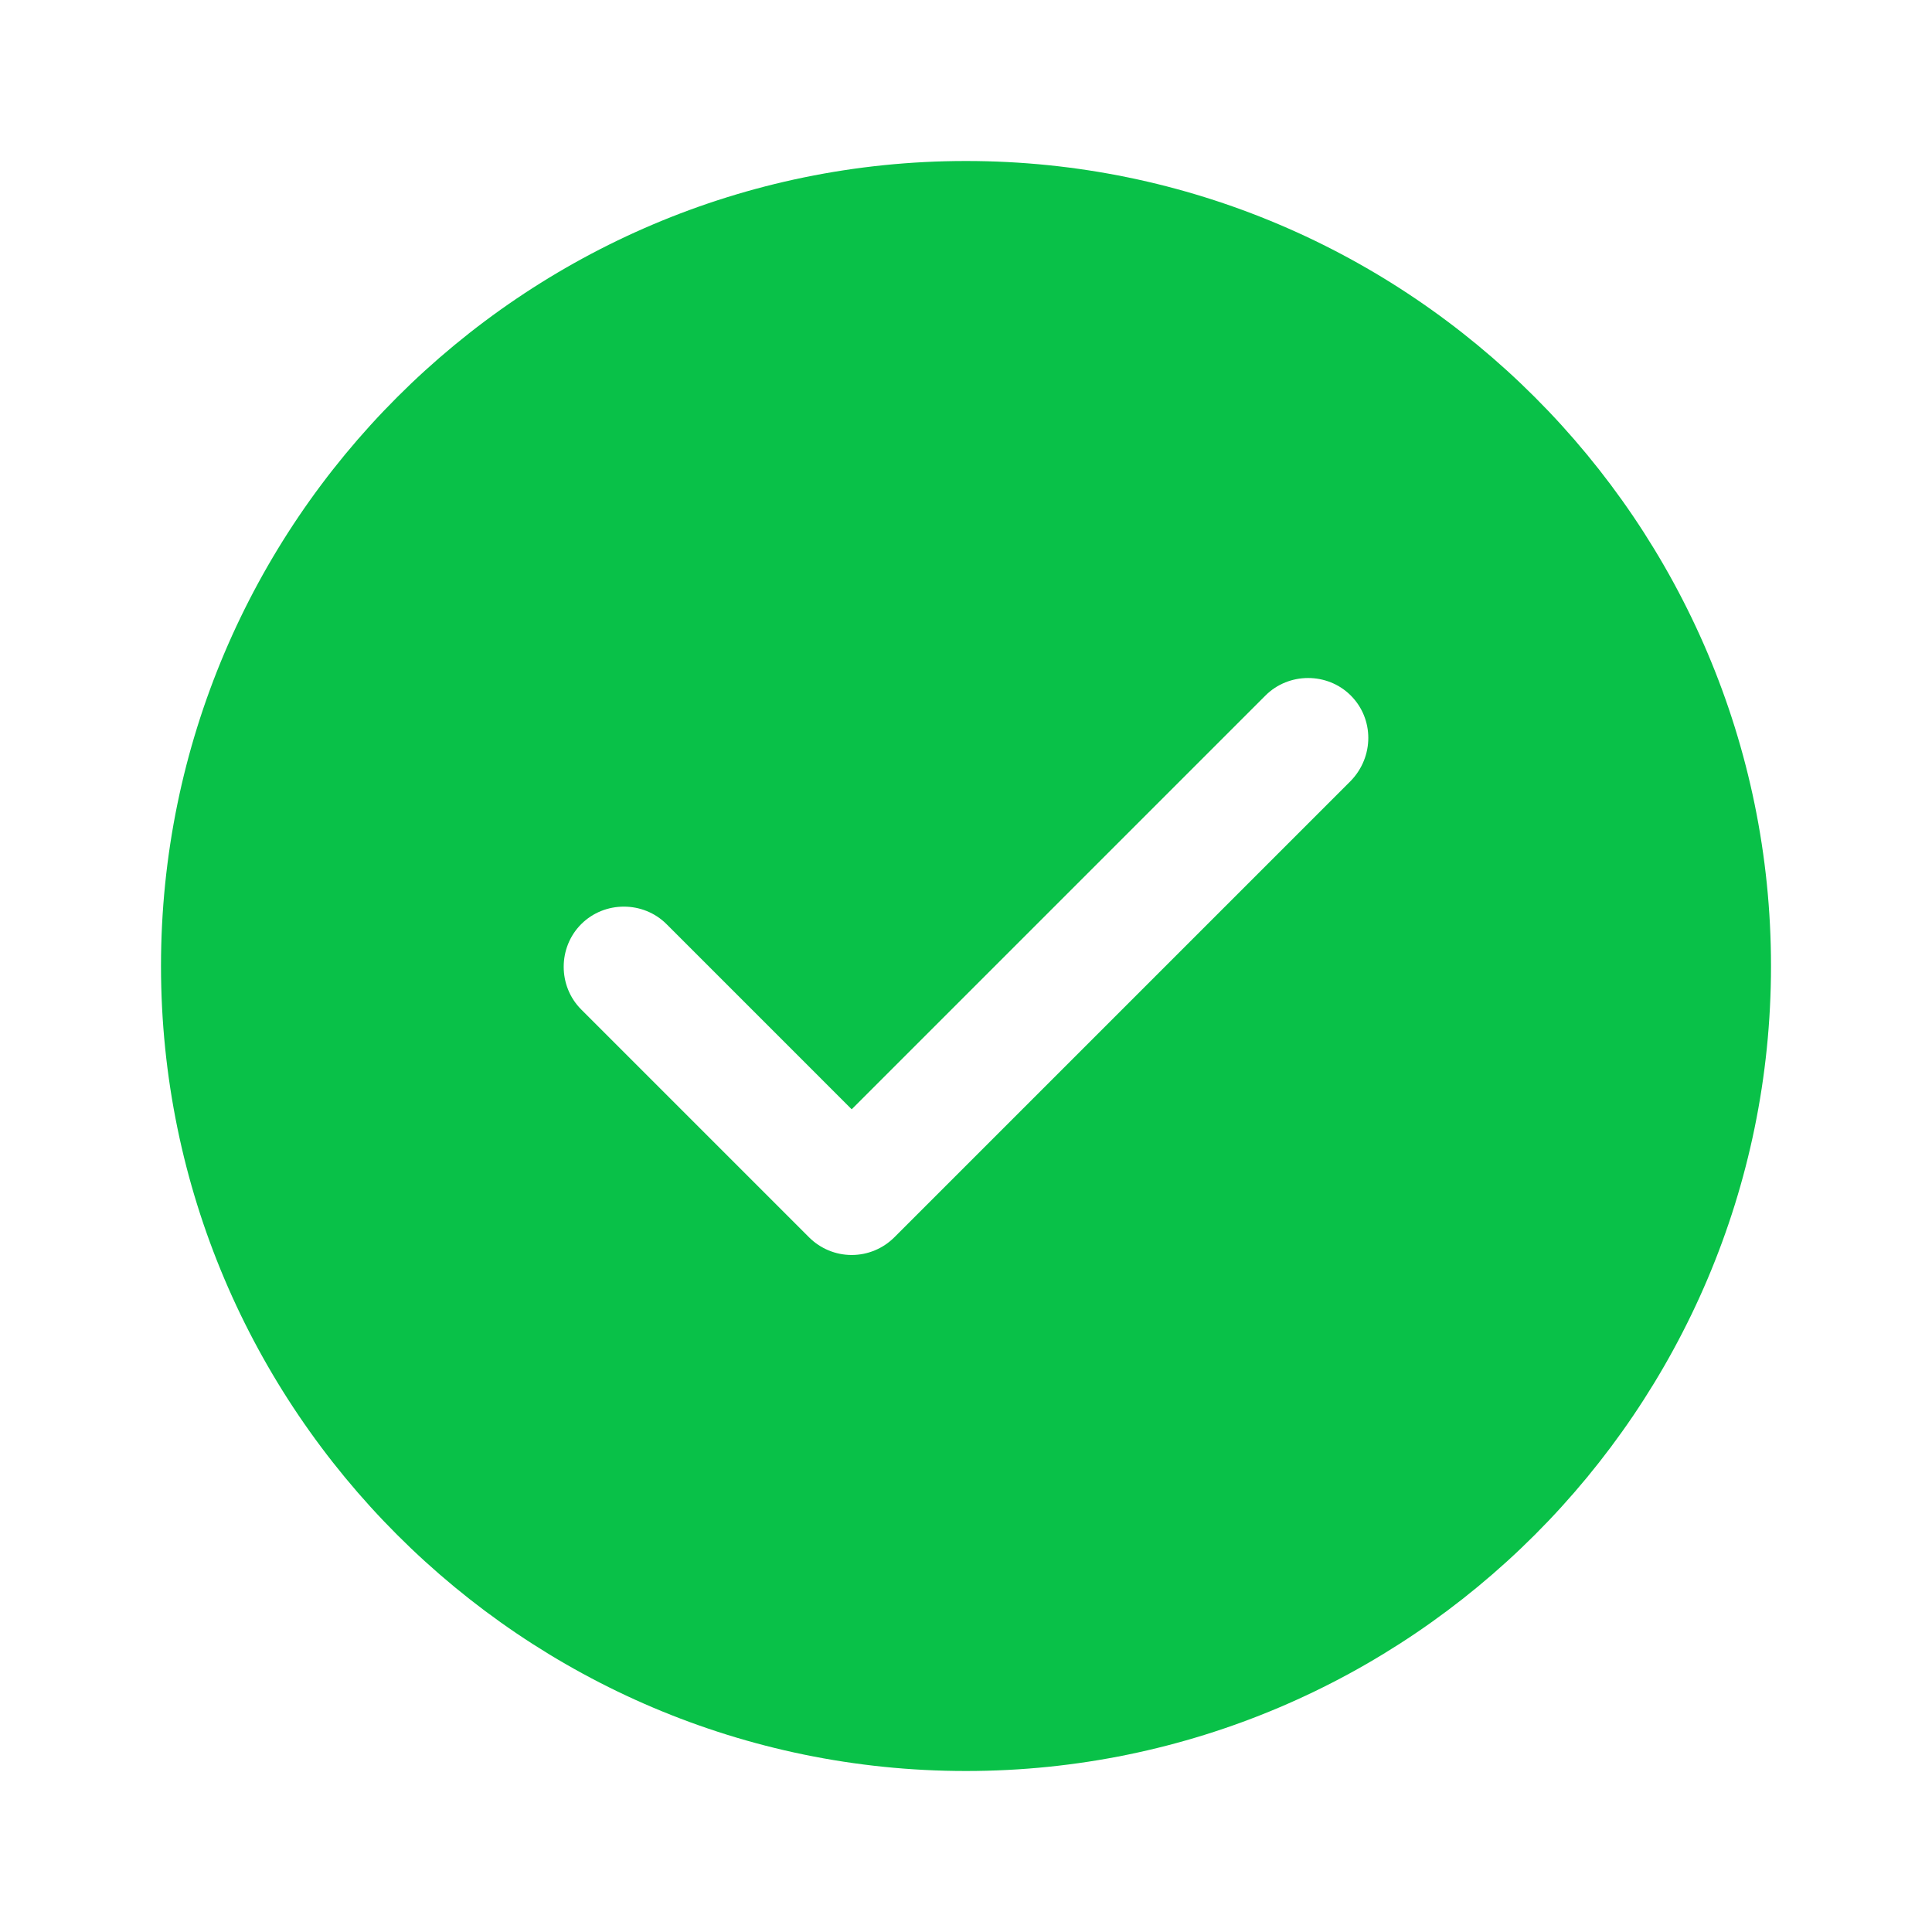
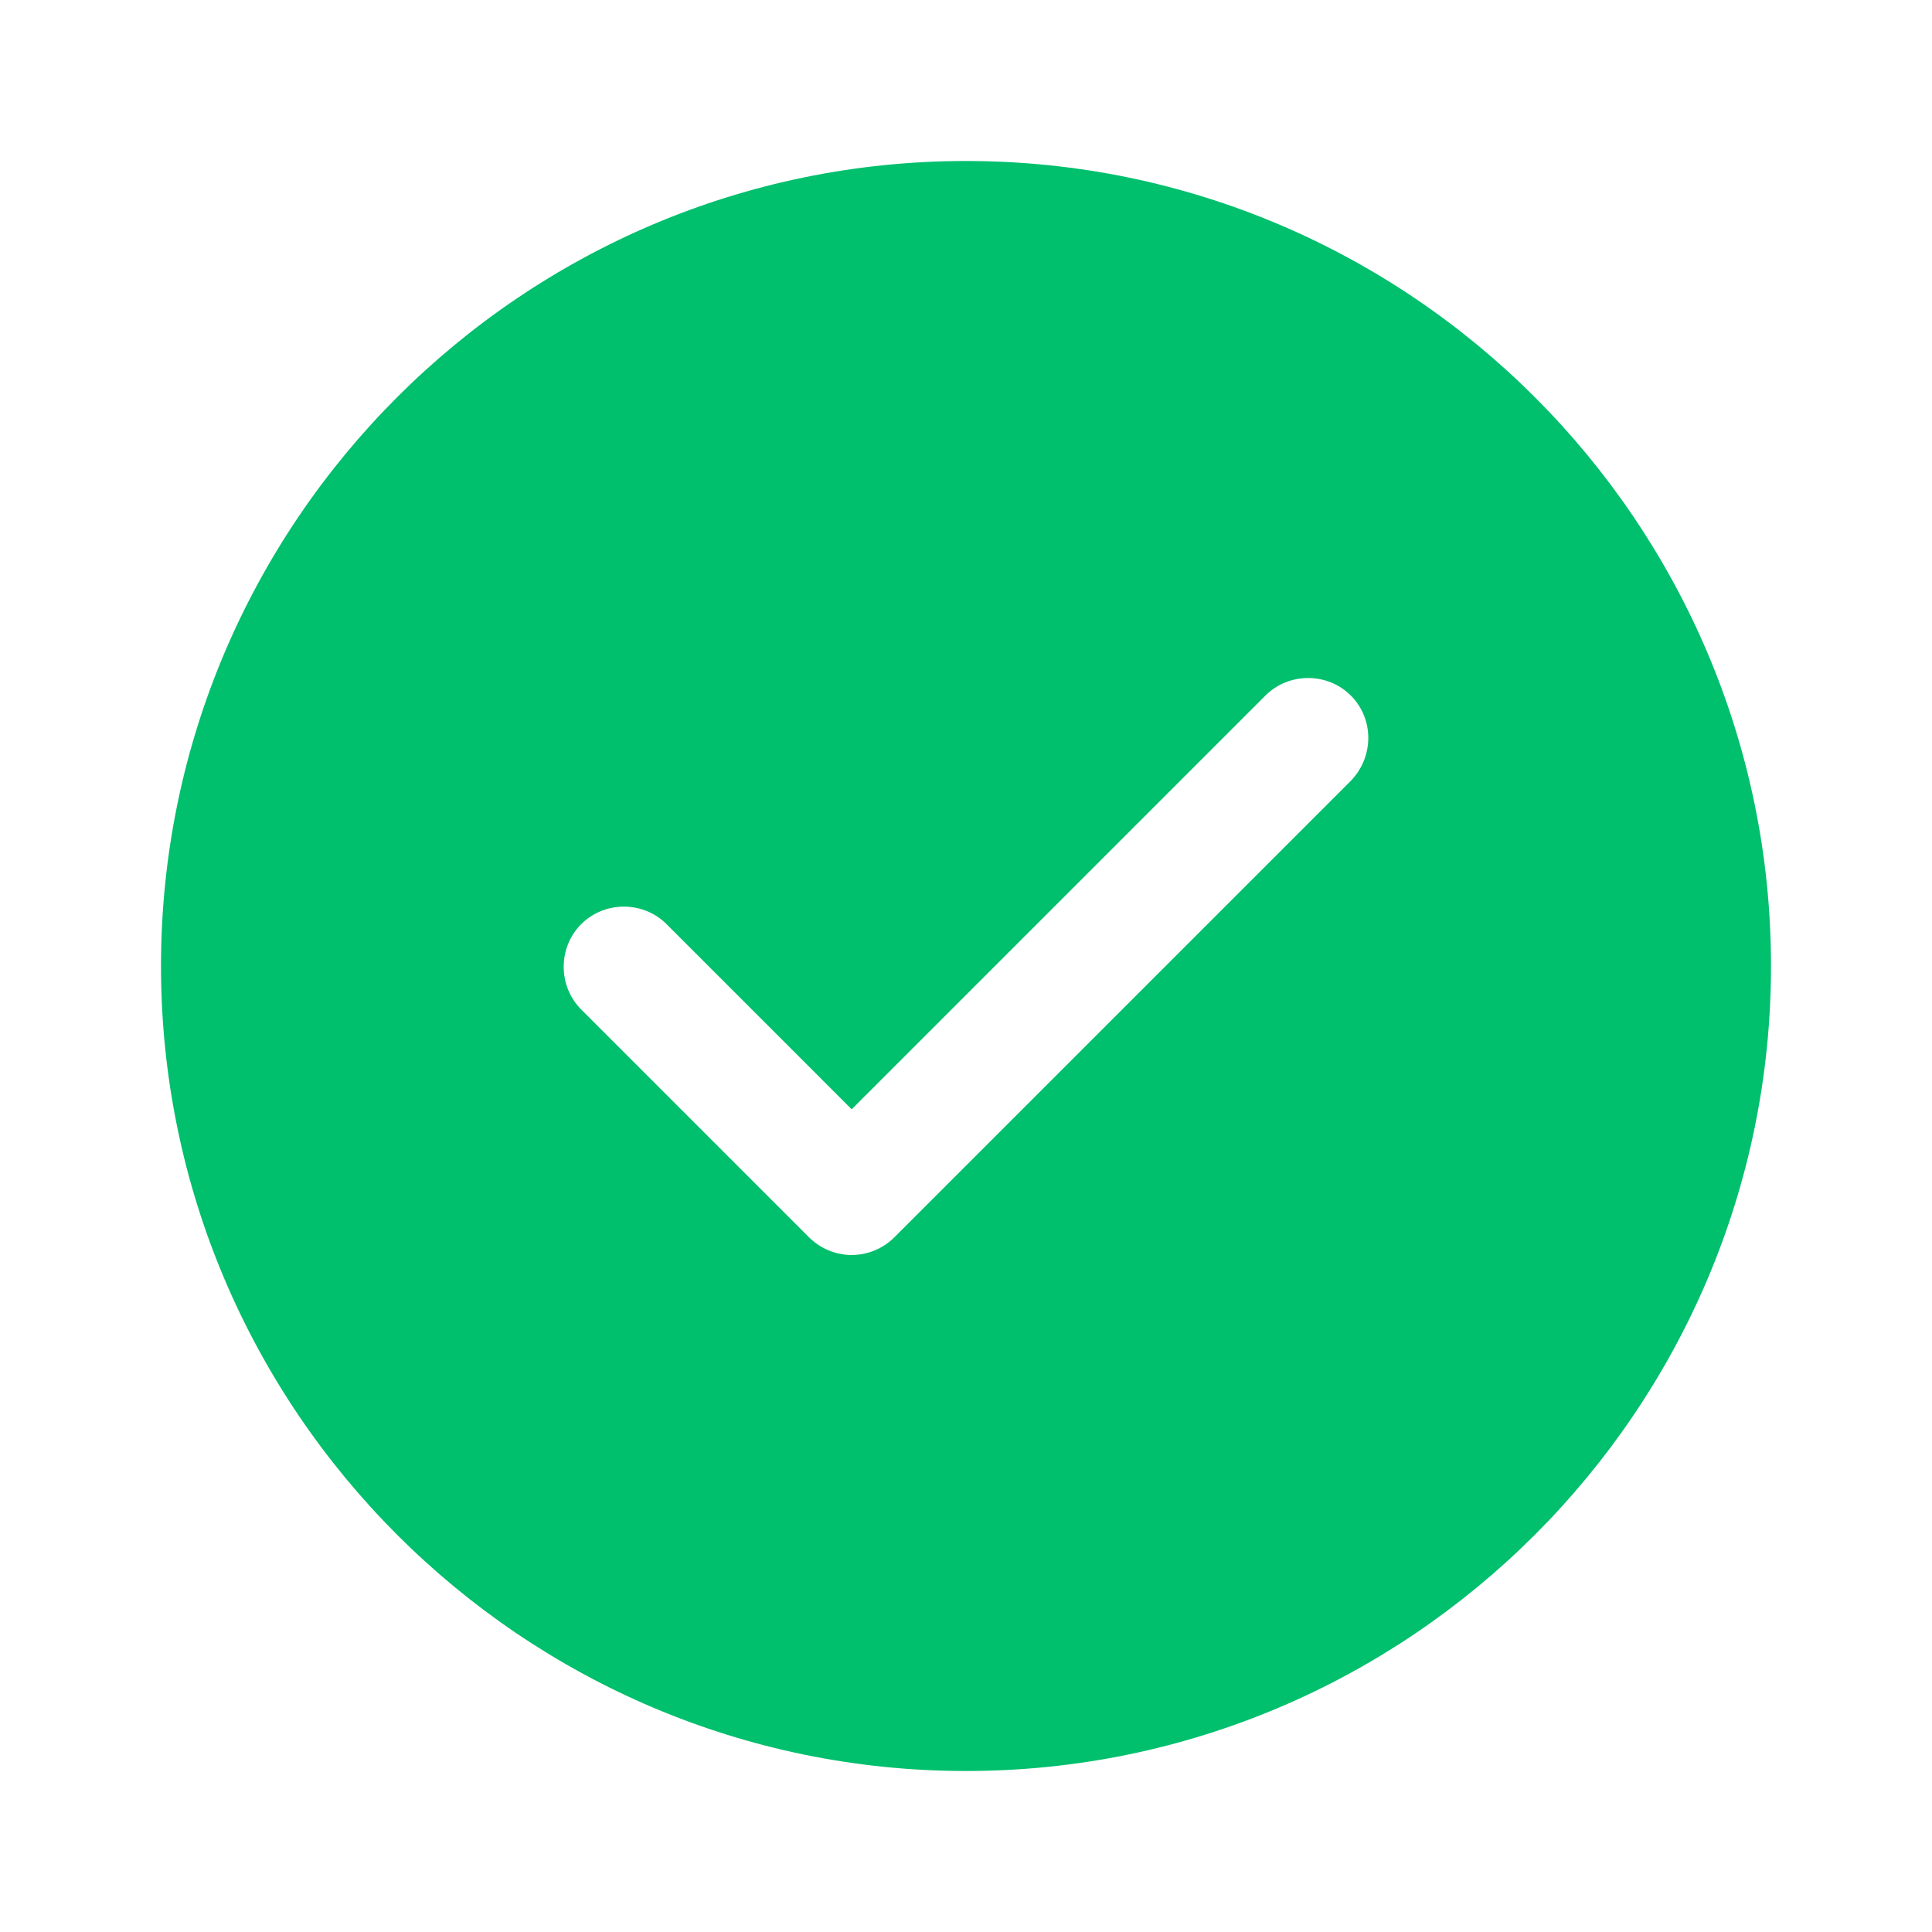
- <svg xmlns="http://www.w3.org/2000/svg" width="24" height="24" viewBox="0 0 24 24" fill="#09C148">
+ <svg xmlns="http://www.w3.org/2000/svg" width="24" height="24" viewBox="0 0 24 24" fill="#00BF6D">
  <path d="M12 2C6.49 2 2 6.49 2 12C2 17.51 6.49 22 12 22C17.51 22 22 17.51 22 12C22 6.49 17.51 2 12 2ZM16.78 9.7L11.11 15.37C10.97 15.51 10.78 15.59 10.58 15.59C10.38 15.59 10.19 15.51 10.05 15.37L7.22 12.54C6.93 12.25 6.93 11.77 7.22 11.48C7.51 11.19 7.99 11.19 8.28 11.48L10.58 13.78L15.72 8.64C16.01 8.35 16.49 8.35 16.78 8.64C17.07 8.93 17.07 9.4 16.78 9.7Z" fill="inherit" />
</svg>
